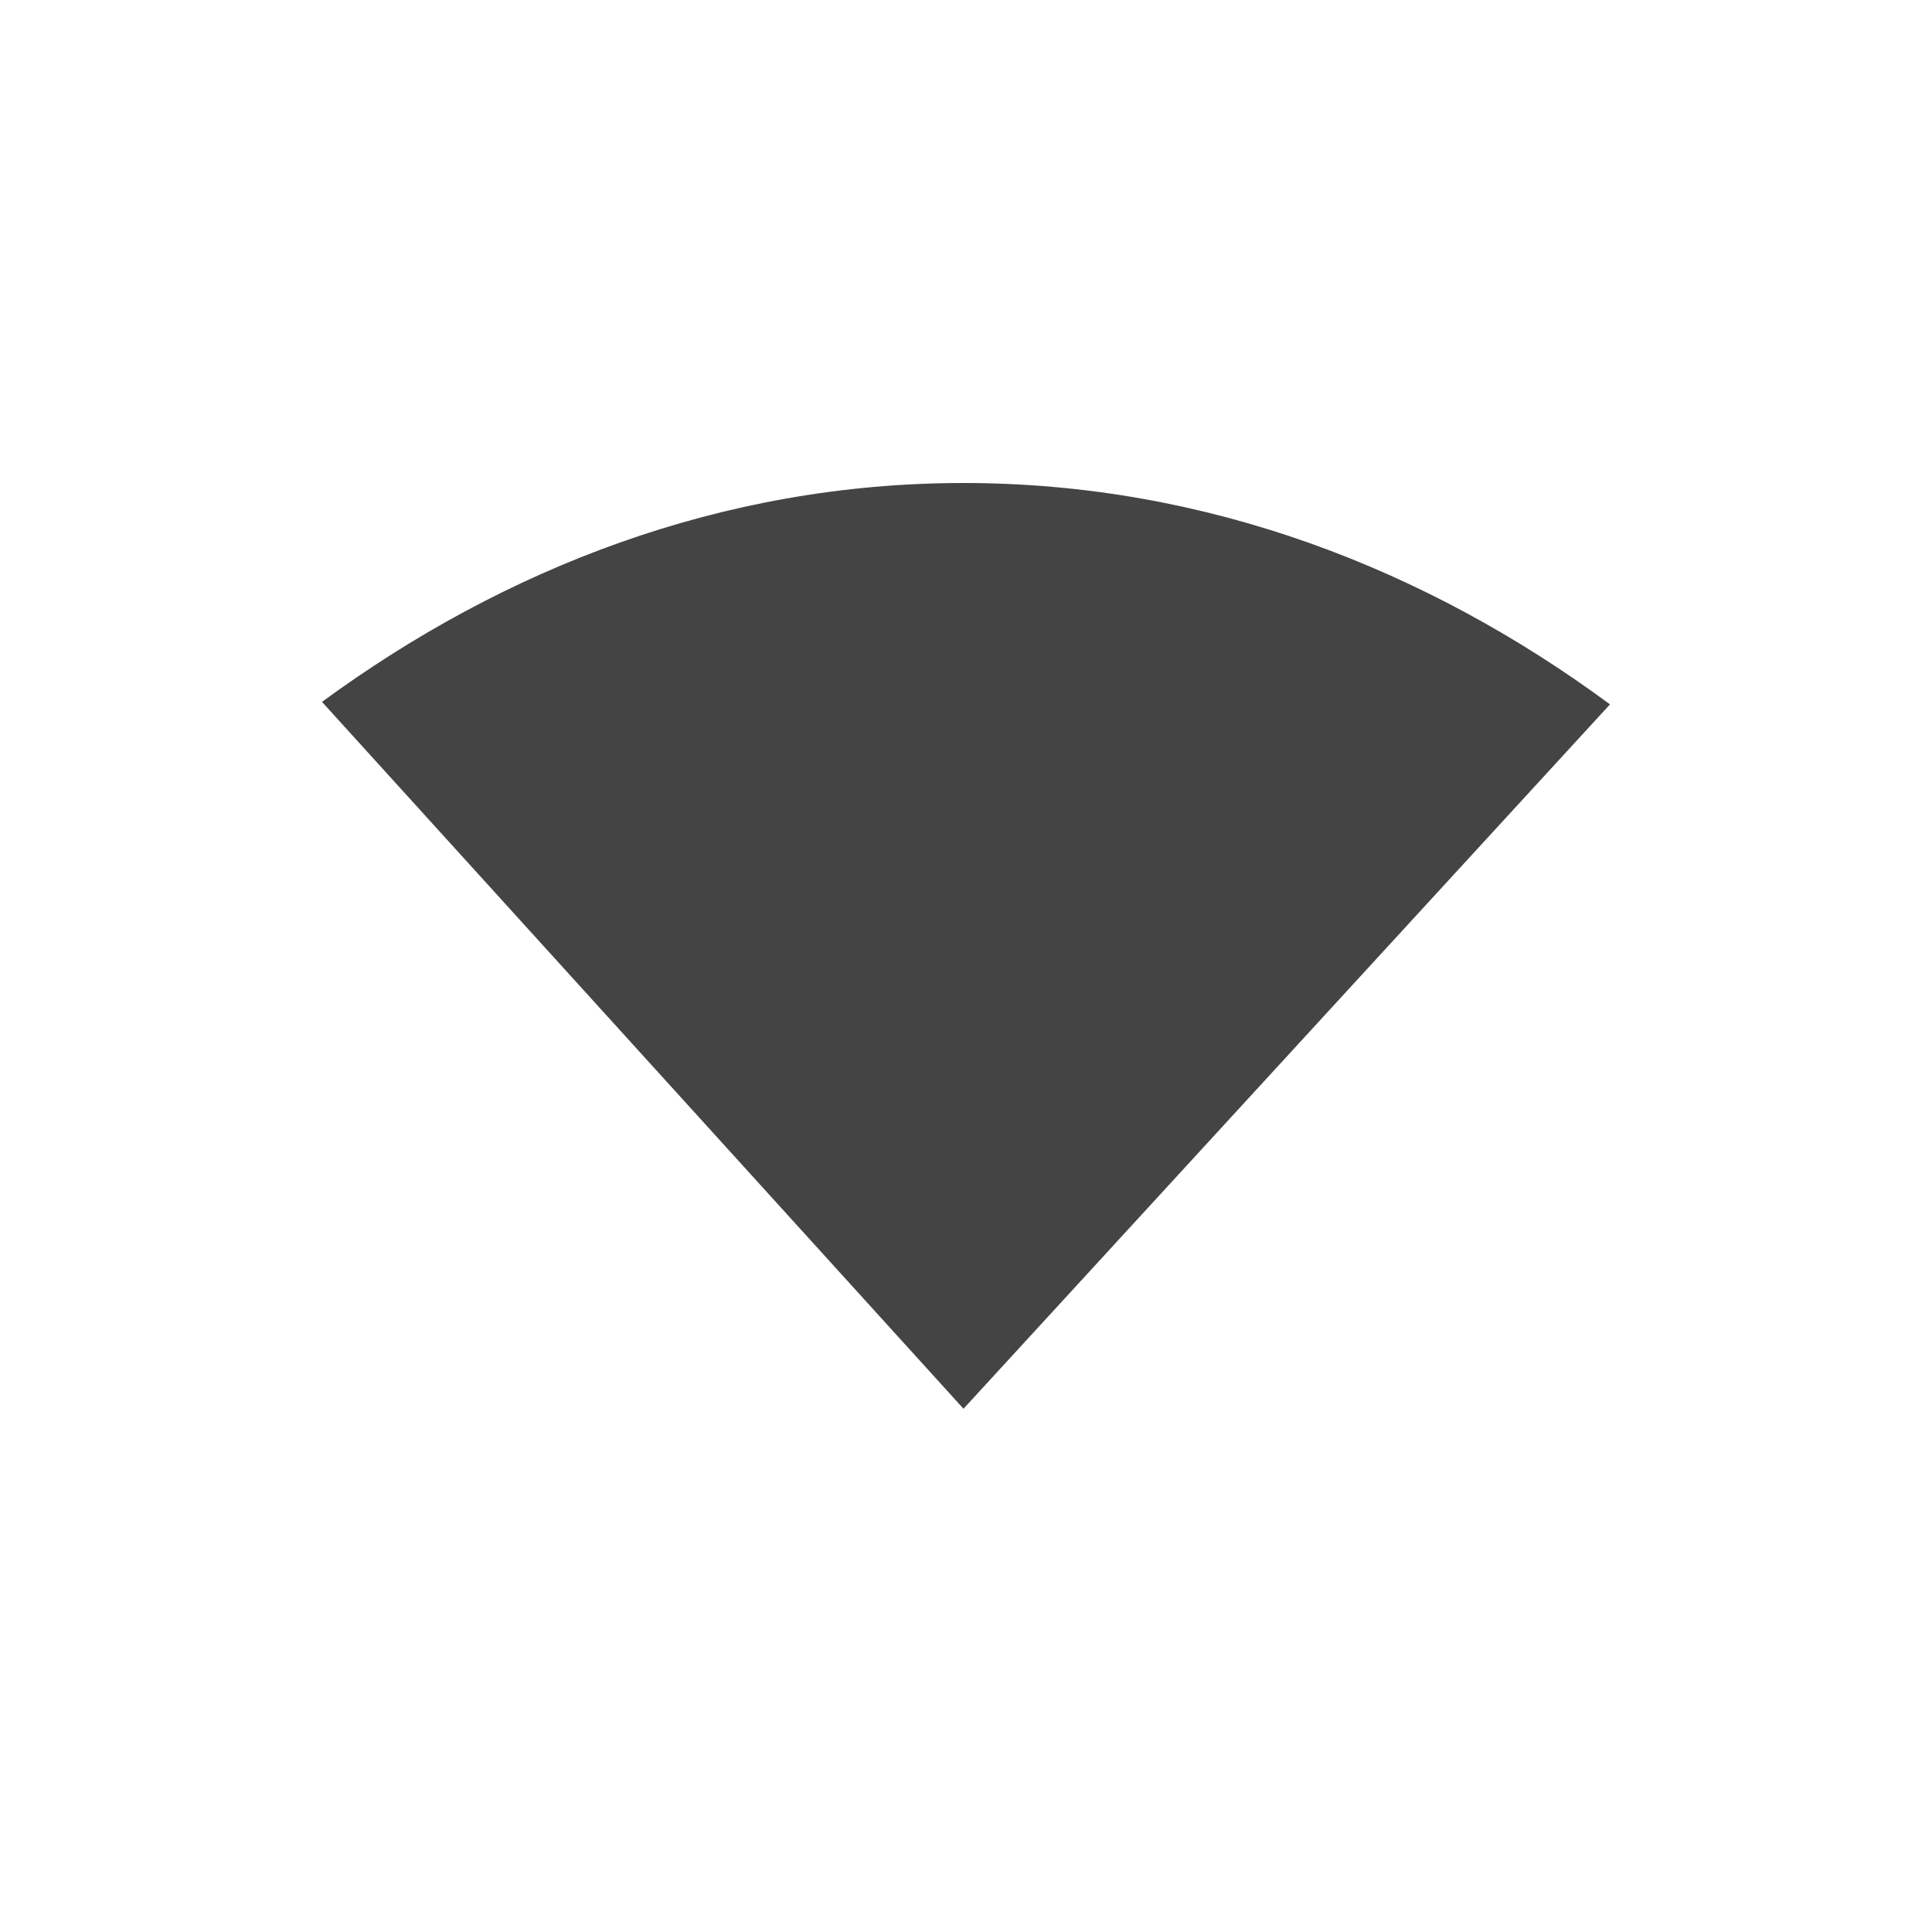
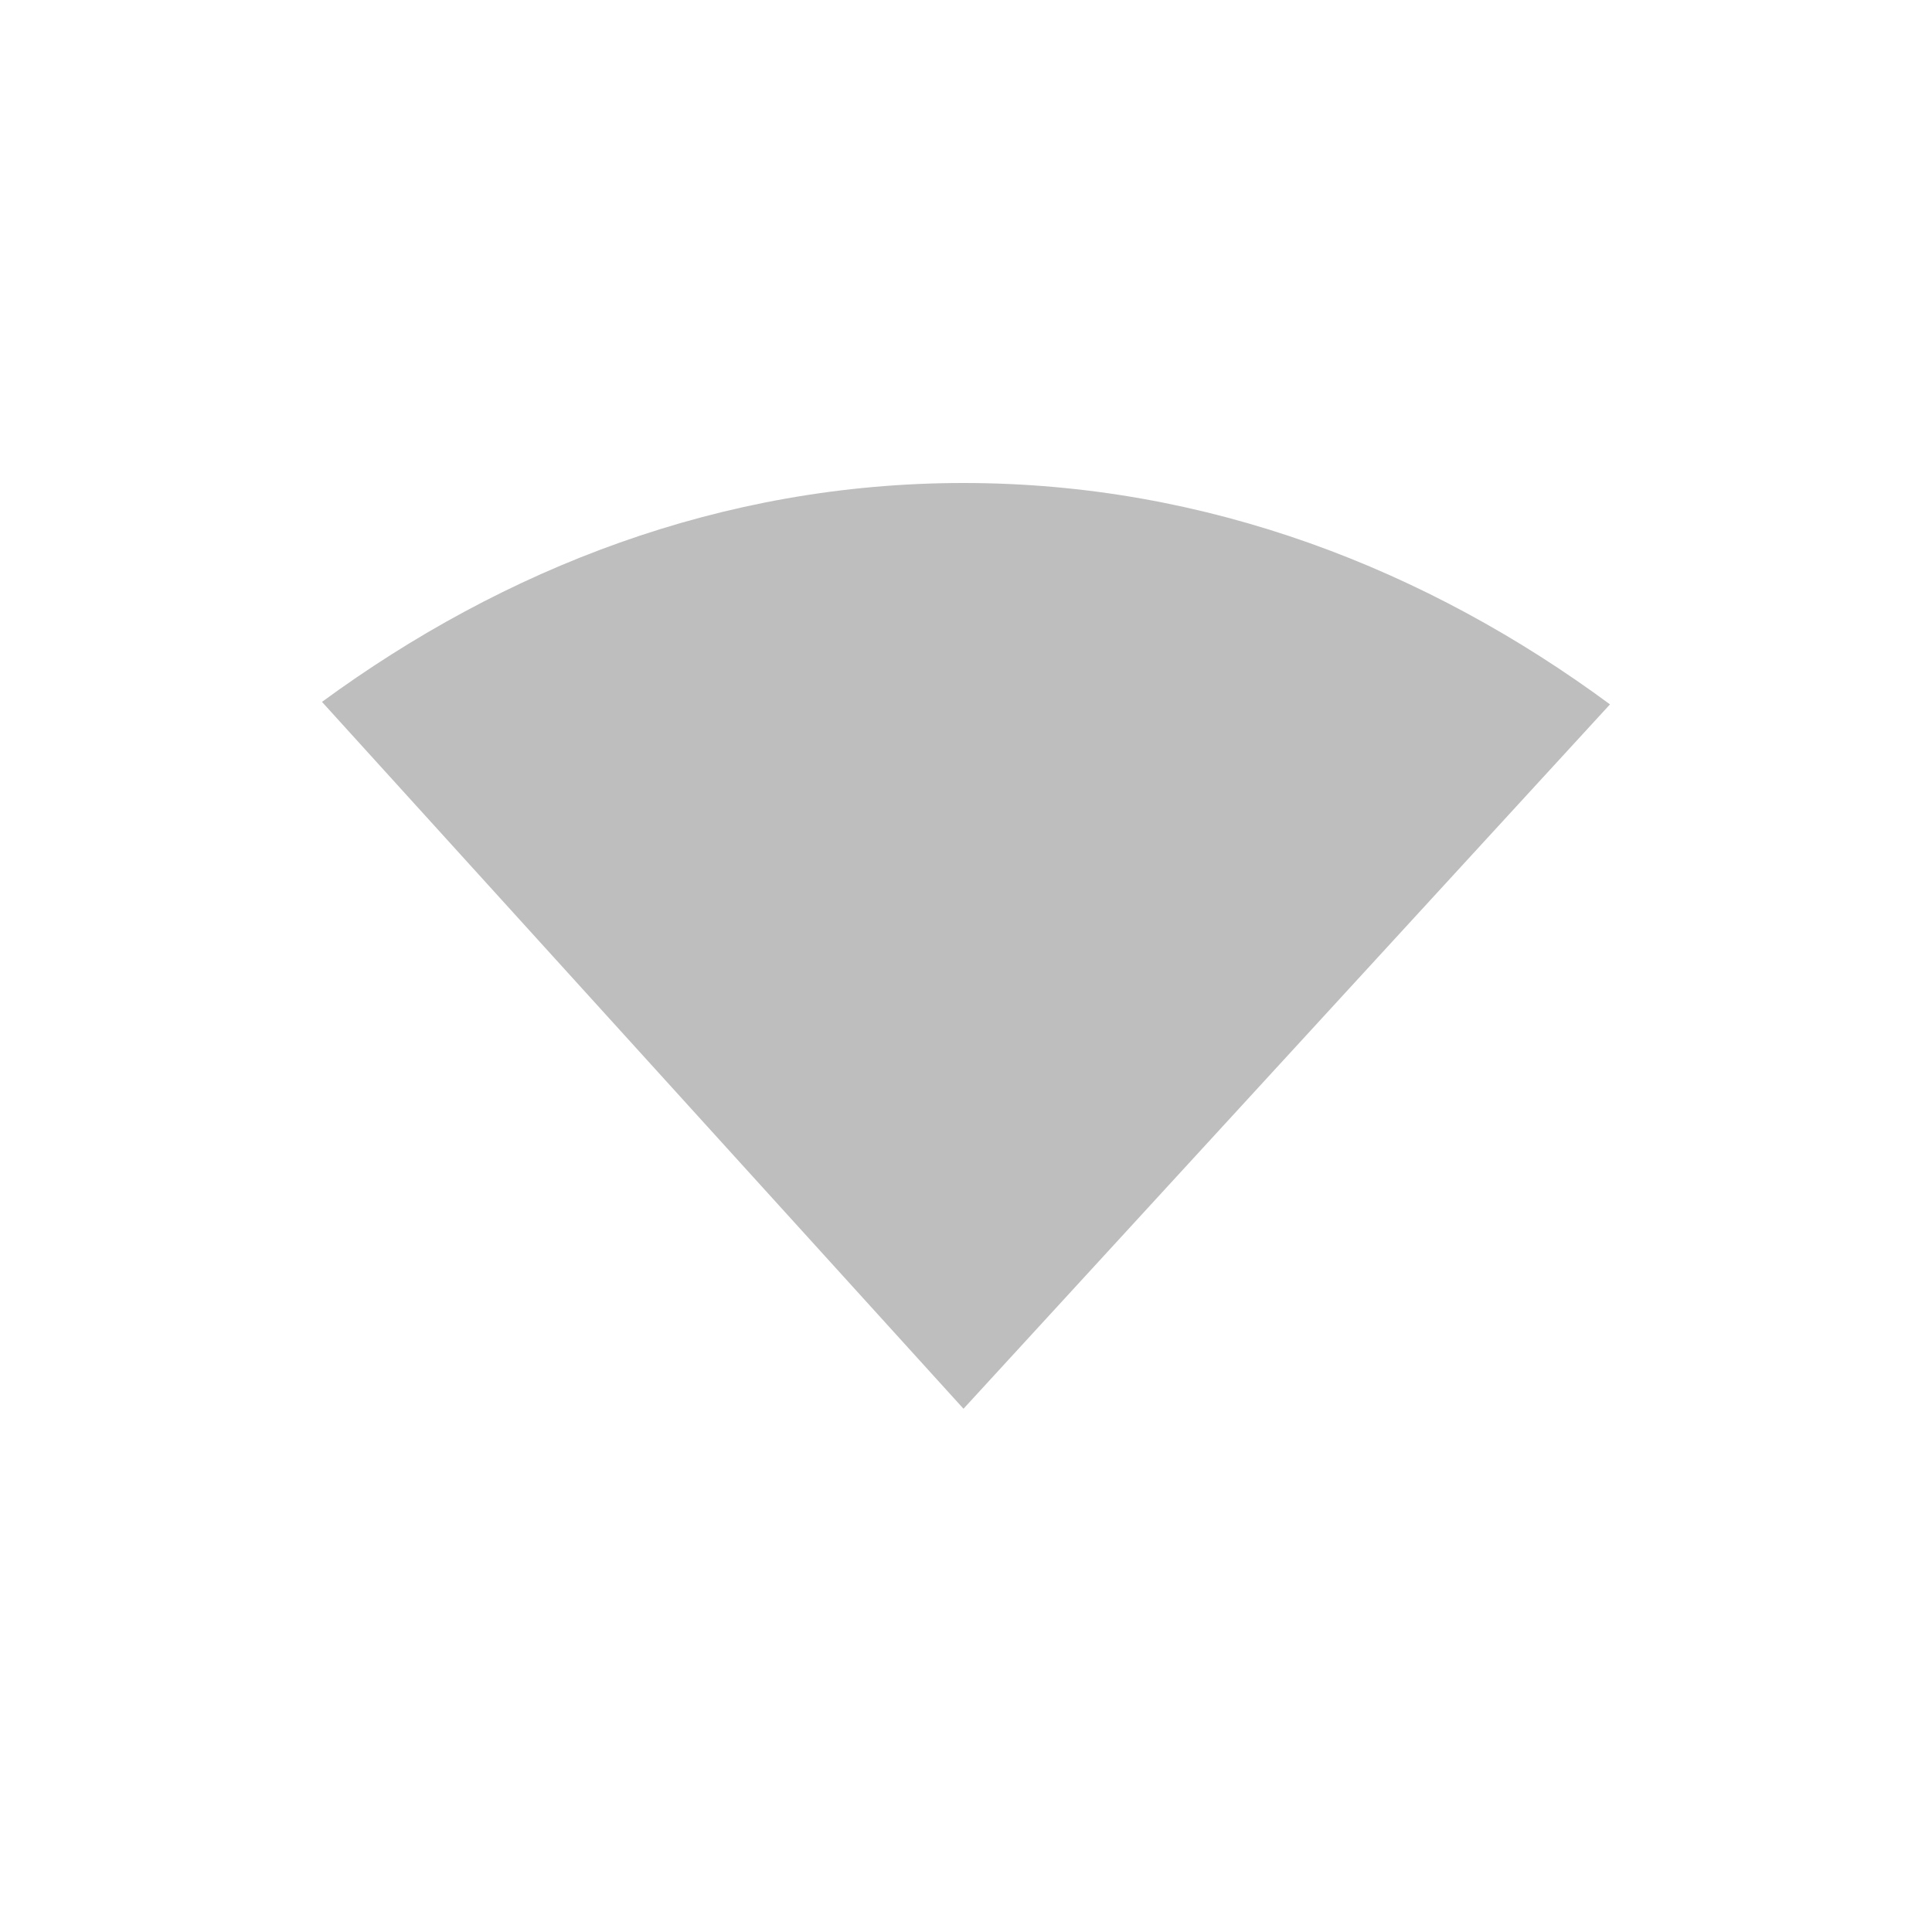
<svg xmlns="http://www.w3.org/2000/svg" xmlns:ns1="http://www.openswatchbook.org/uri/2009/osb" height="48" id="svg7384" style="enable-background:new" version="1.1" width="48">
  <defs id="defs7386">
    <linearGradient id="linearGradient5606" ns1:paint="solid">
      <stop id="stop5608" offset="0" style="stop-color:#000000;stop-opacity:1;" />
    </linearGradient>
  </defs>
  <g id="layer12" style="display:inline" transform="translate(-325.0002,58)">
-     <path d="m 348.938,-46 c 6.069,0 11.532,2.156 16.062,5.5 L 348.938,-23 333,-40.562 C 337.513,-43.869 342.916,-46 348.938,-46 Z" id="path3074-5" style="color:#000000;fill:#444444;fill-opacity:1;stroke:none" />
+     <path d="m 348.938,-46 c 6.069,0 11.532,2.156 16.062,5.5 L 348.938,-23 333,-40.562 C 337.513,-43.869 342.916,-46 348.938,-46 Z" id="path3074-5" style="color:#000000;opacity:0.35;fill:#444444;fill-opacity:1;stroke:none" />
    <rect height="48" id="rect5826" style="color:#bebebe;display:inline;overflow:visible;visibility:visible;opacity:0.1;fill:none;stroke:none;stroke-width:1;marker:none" transform="scale(-1,1)" width="48" x="-373" y="-58" />
  </g>
</svg>
